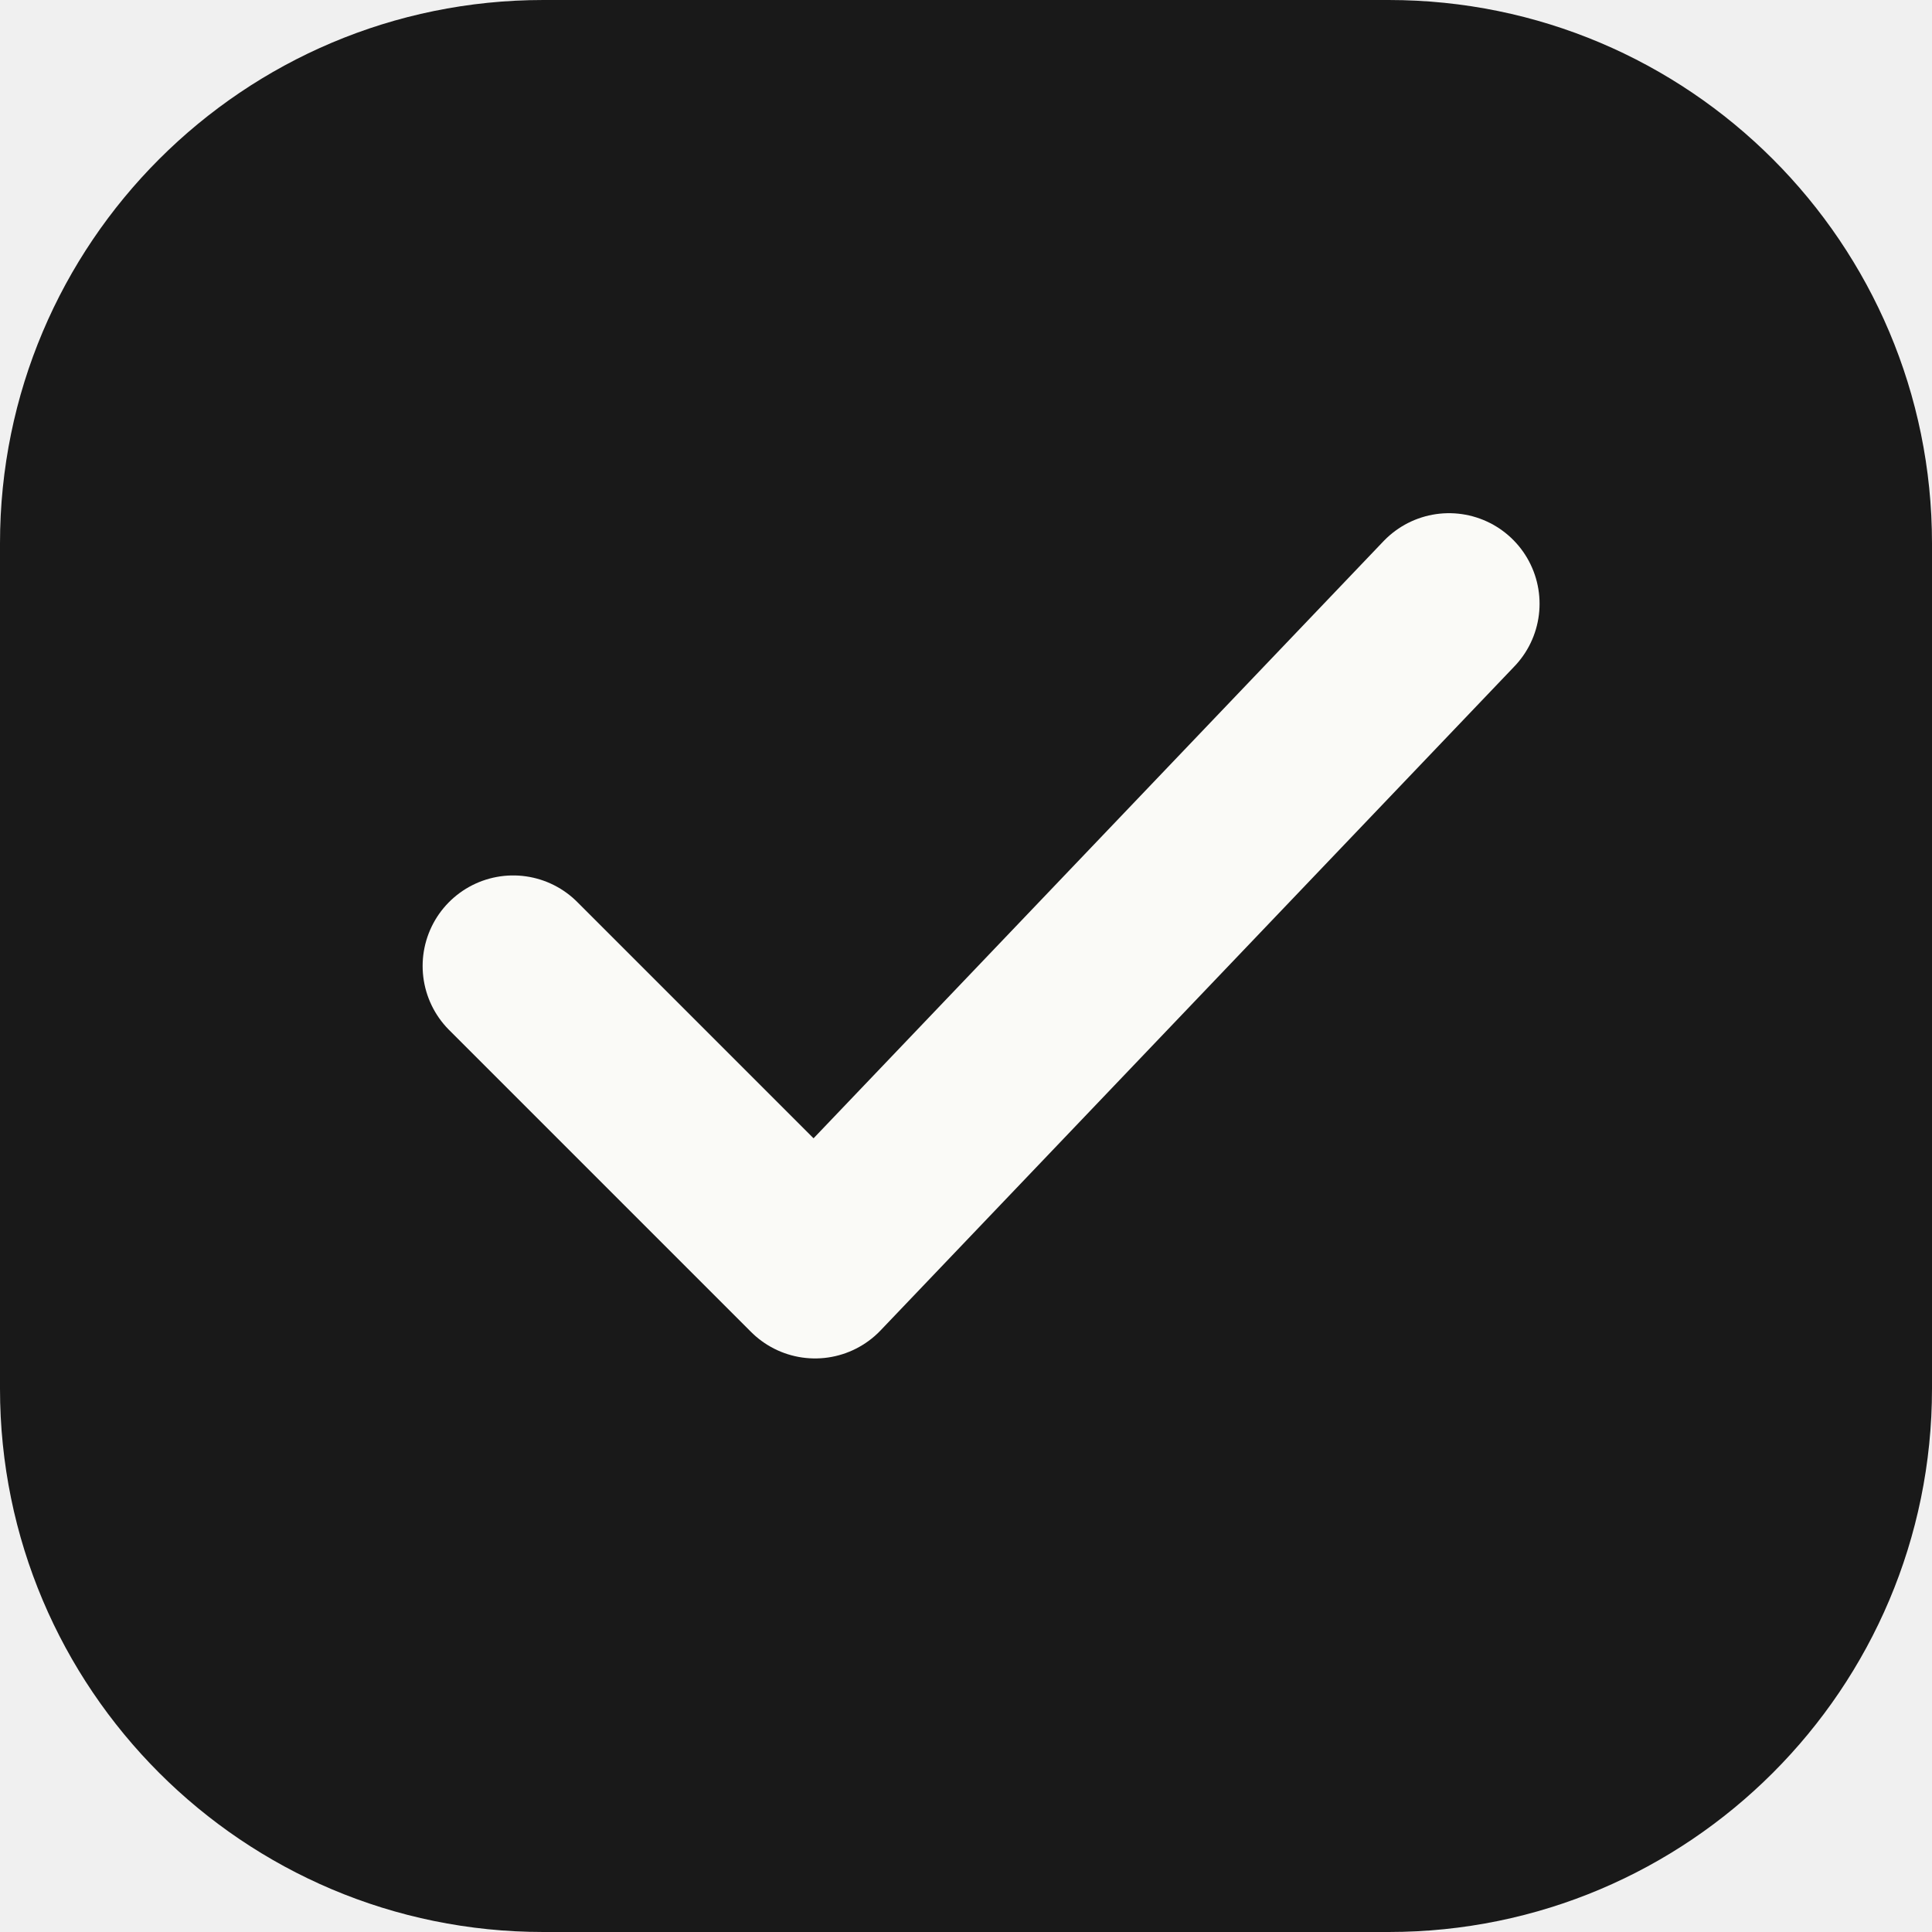
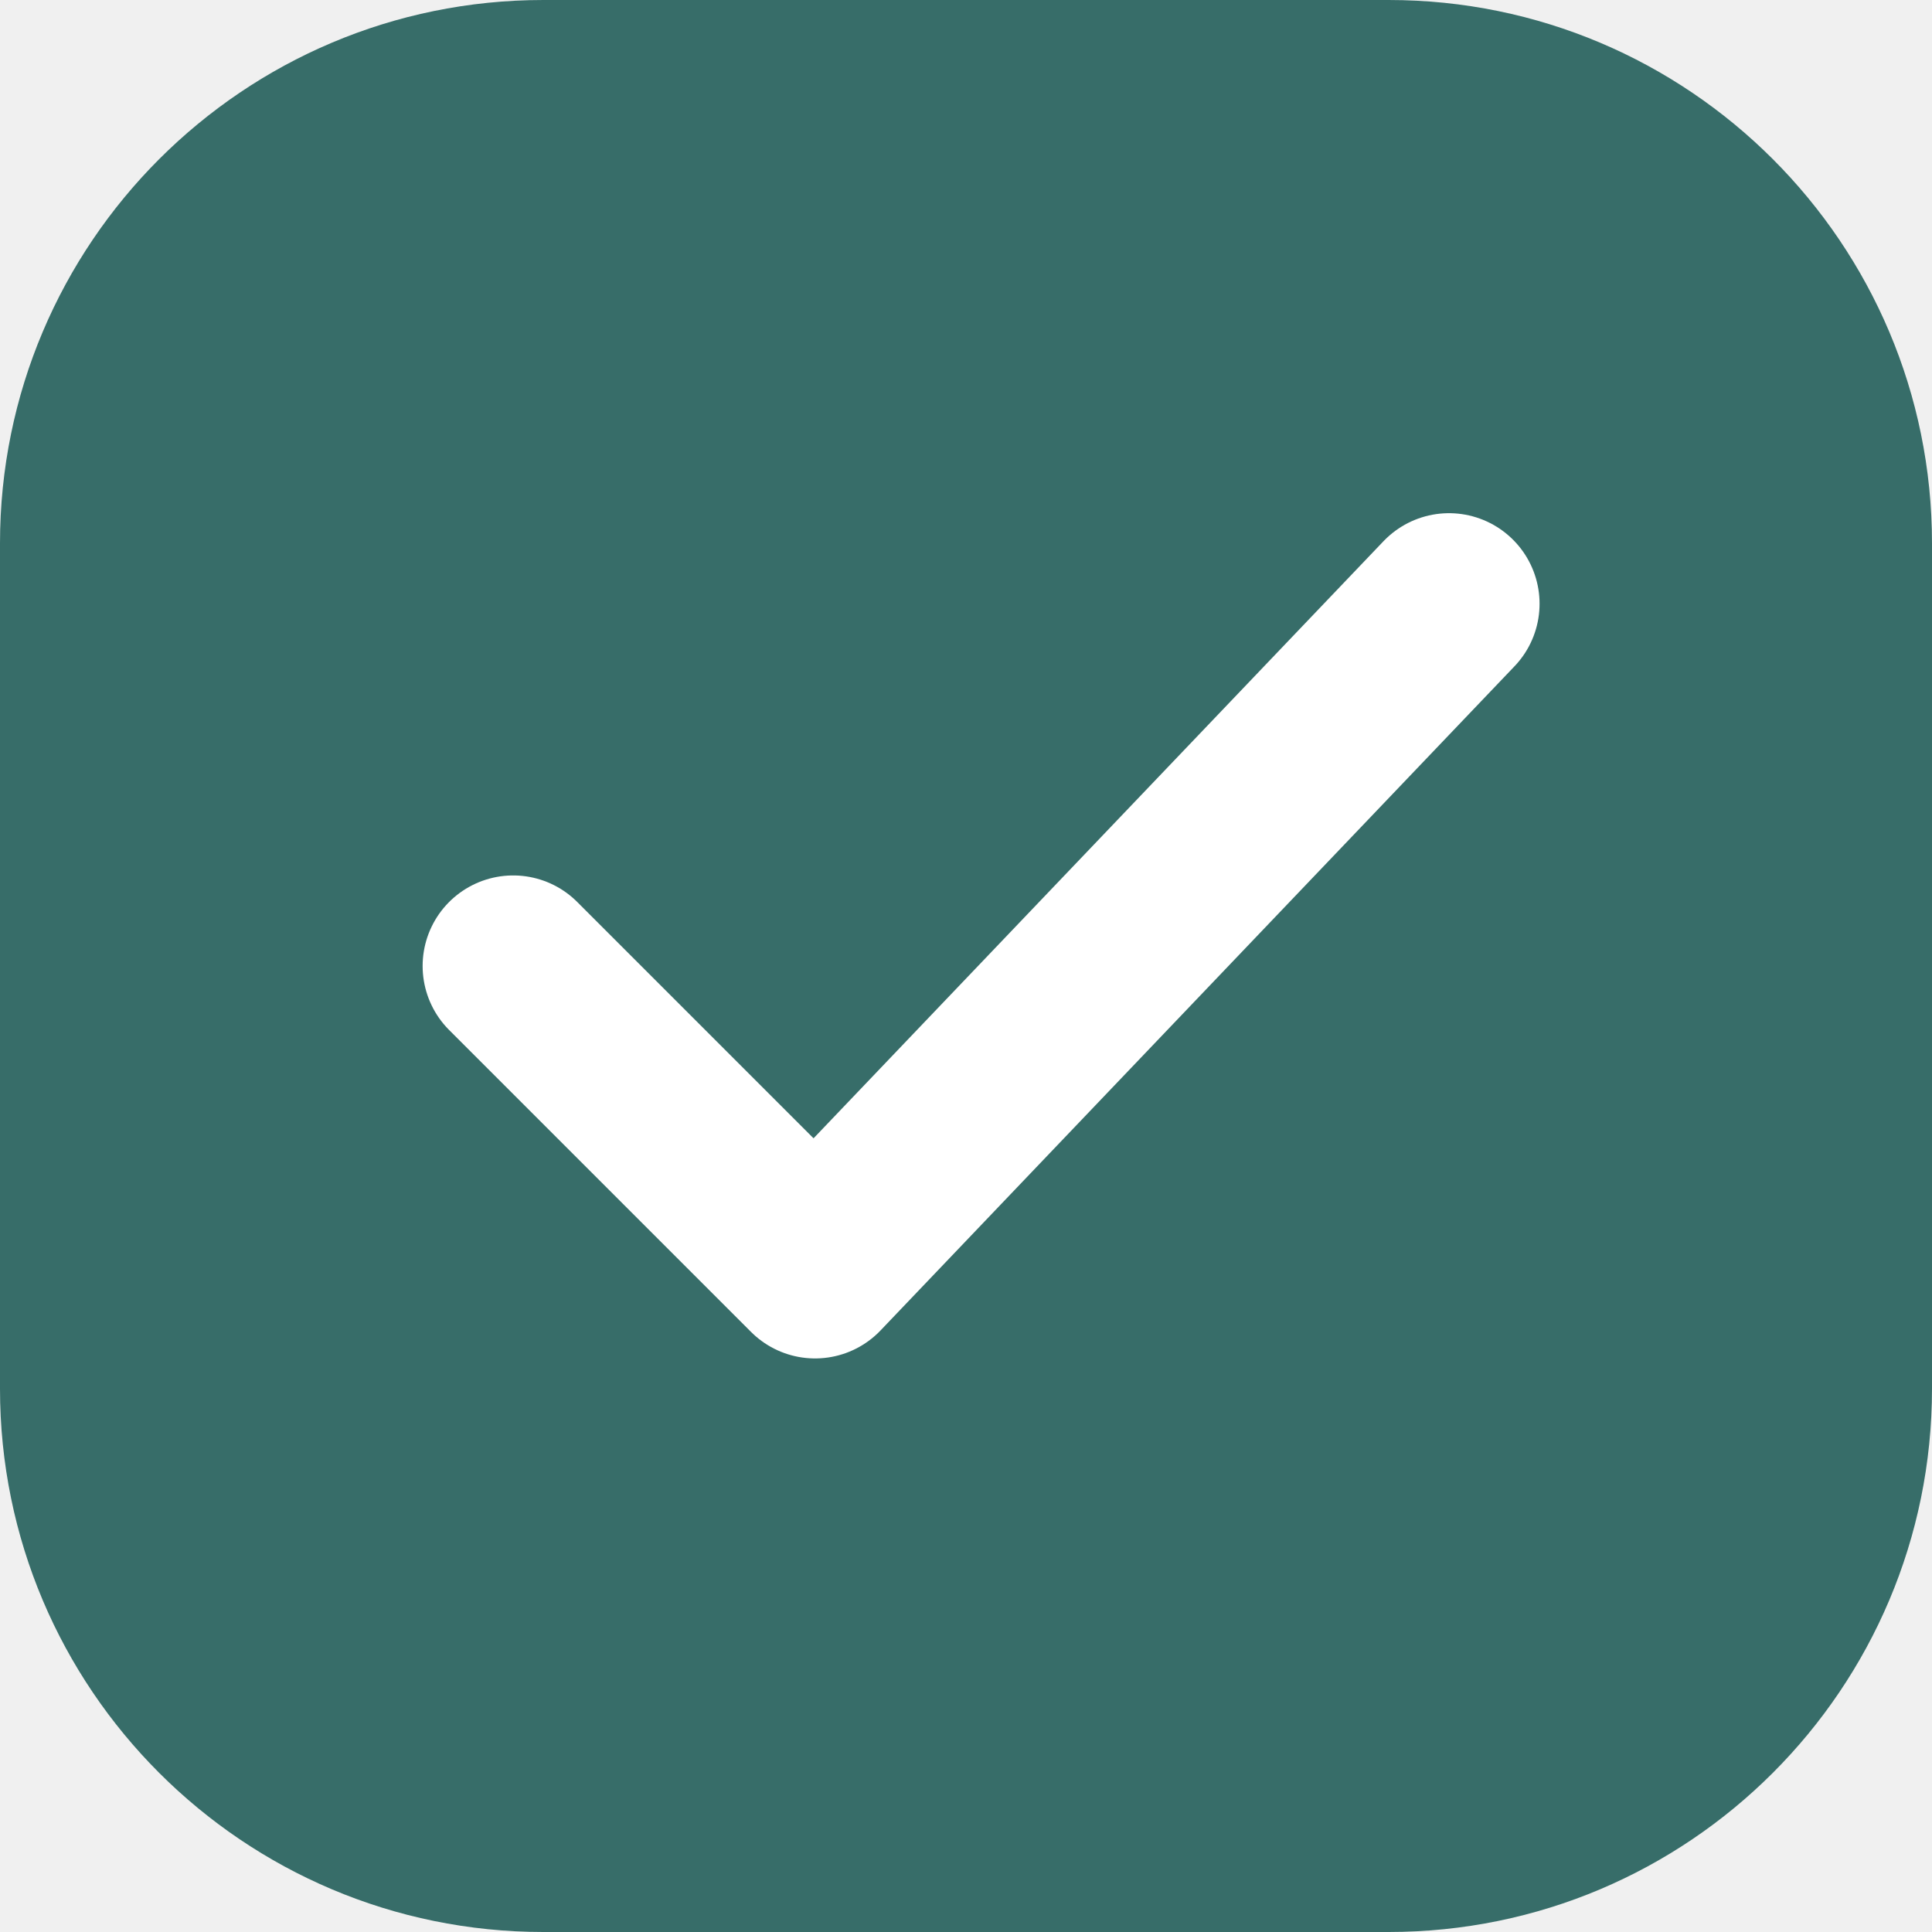
<svg xmlns="http://www.w3.org/2000/svg" viewBox="0 0 64 64">
-   <rect width="64" height="64" rx="18" fill="#191919" />
-   <path d="m17 32 10 10 21-22" fill="none" stroke="#FAFAF7" stroke-linecap="round" stroke-linejoin="round" stroke-width="6" />
+   <rect width="64" height="64" rx="18" fill="#376d69" />
+   <path d="m17 32 10 10 21-22" fill="none" stroke="#ffffff" stroke-linecap="round" stroke-linejoin="round" stroke-width="6" />
</svg>
